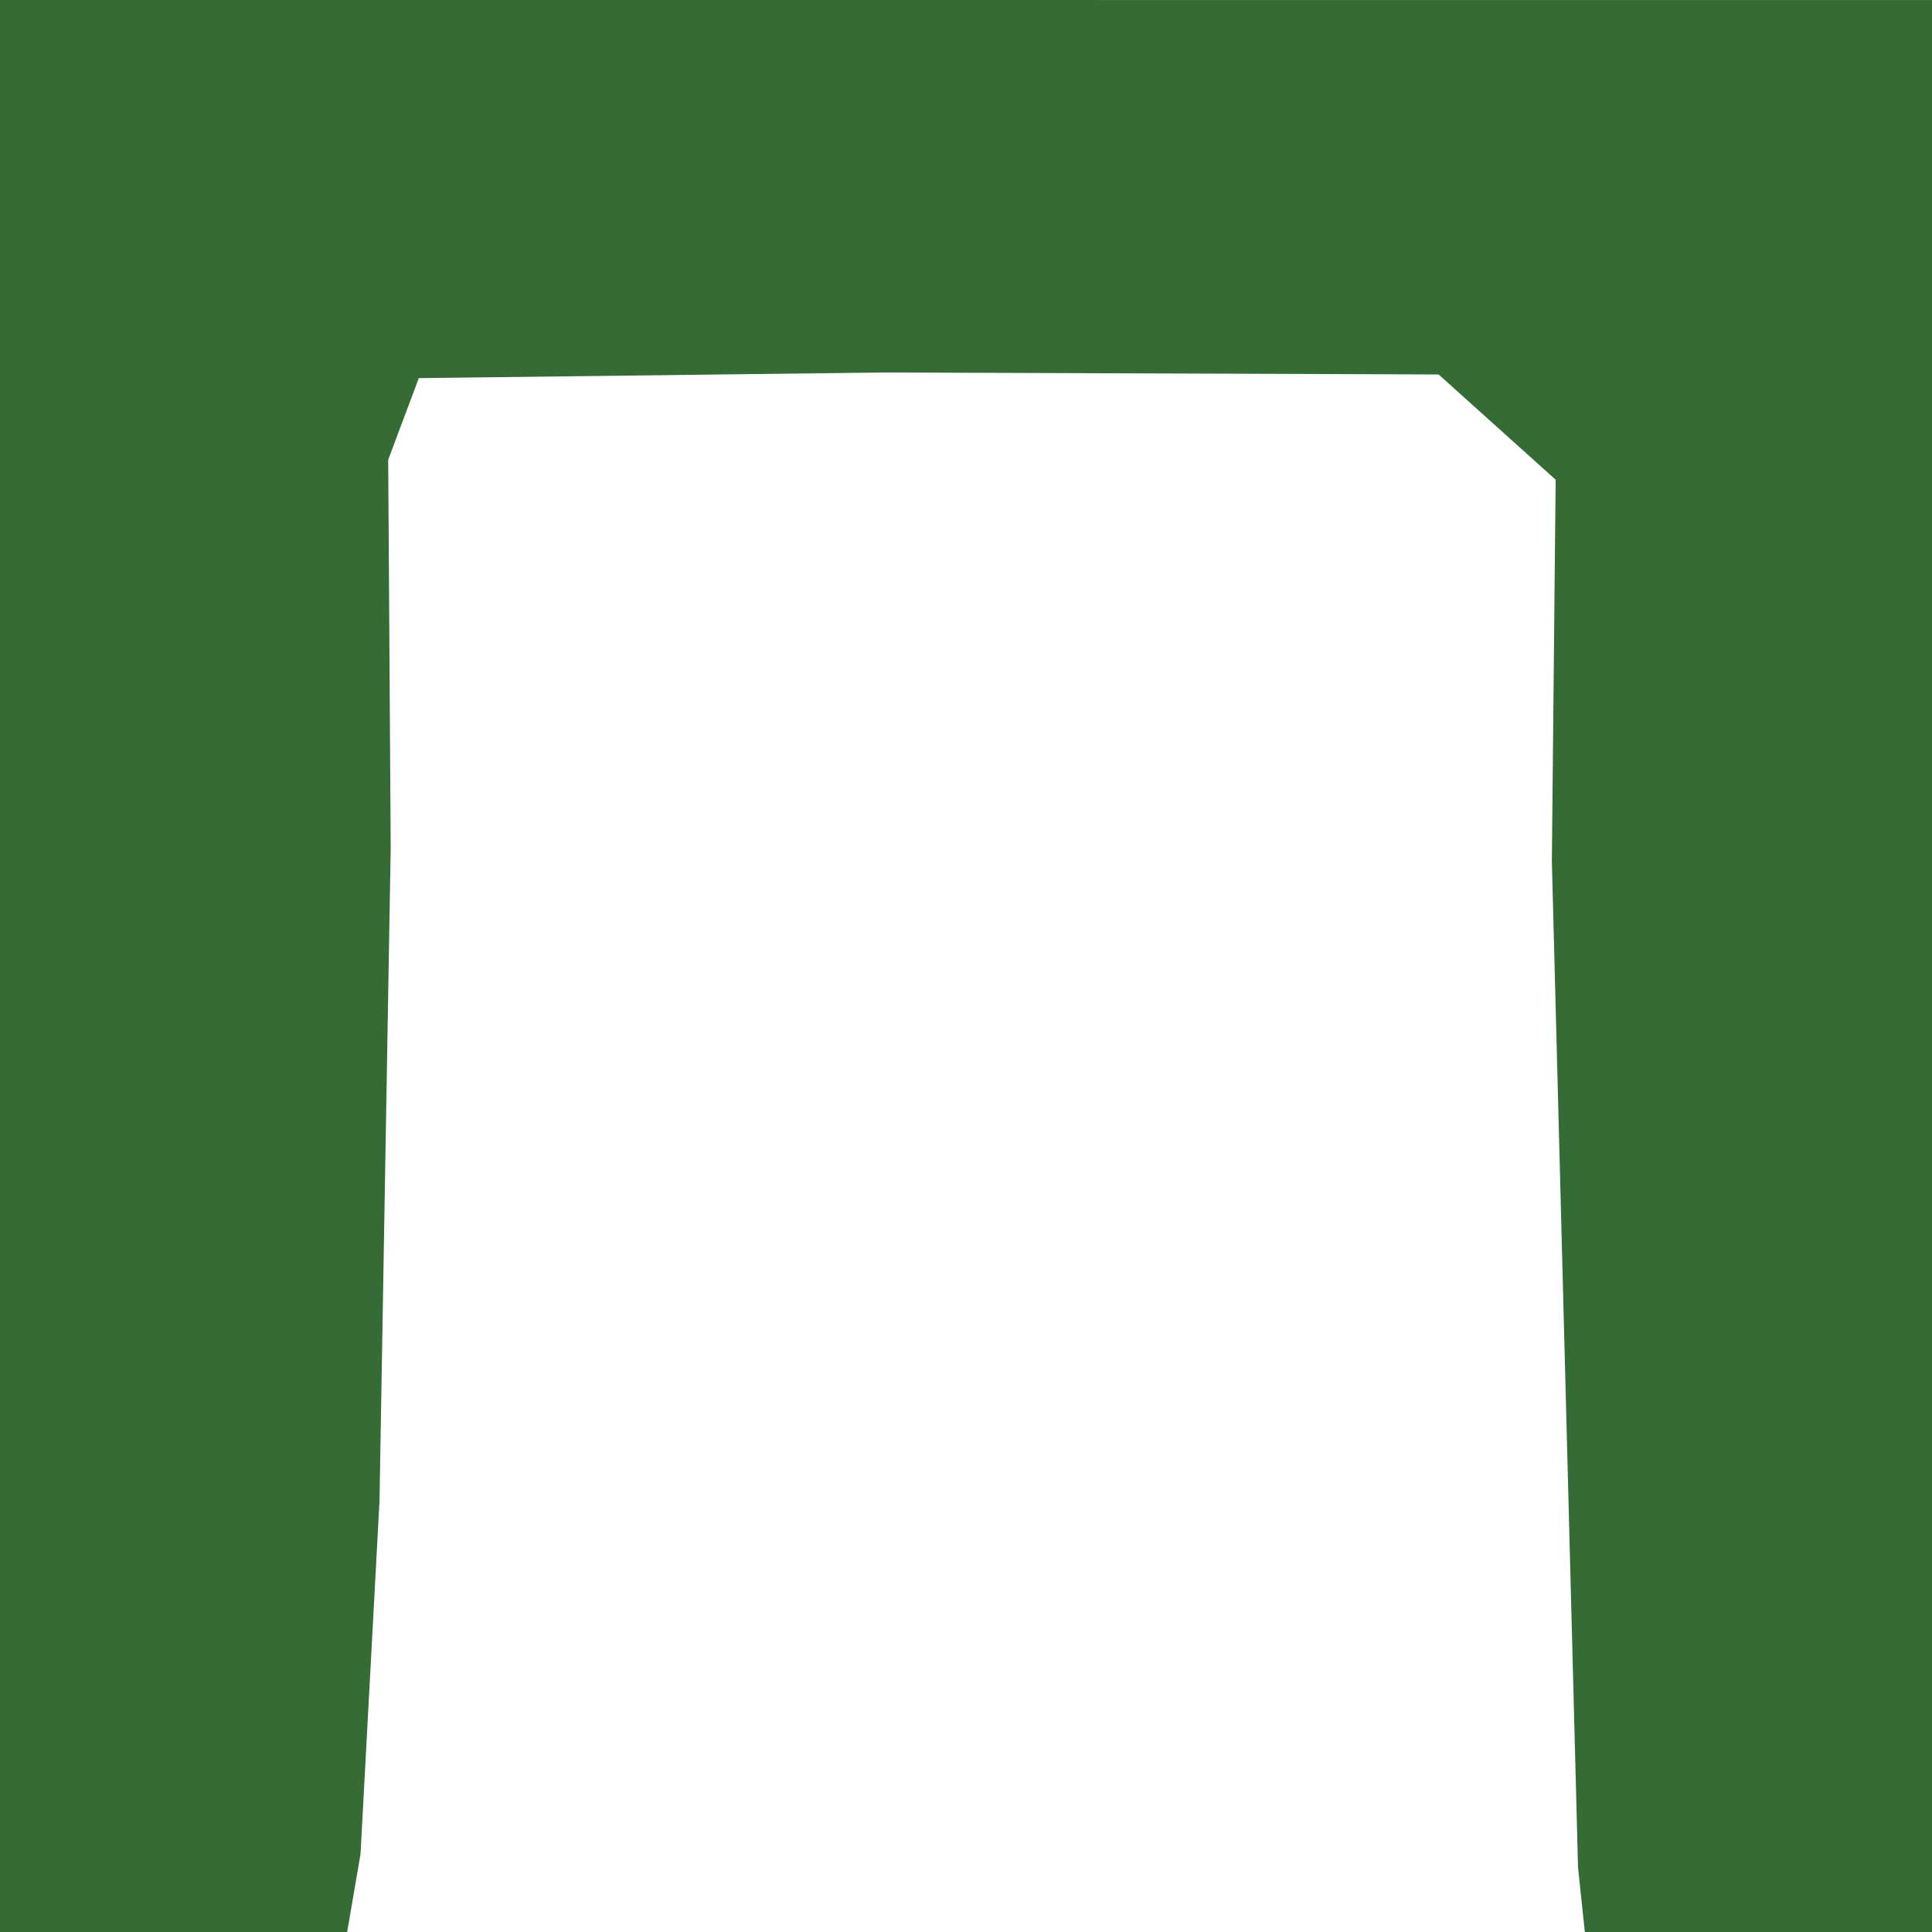
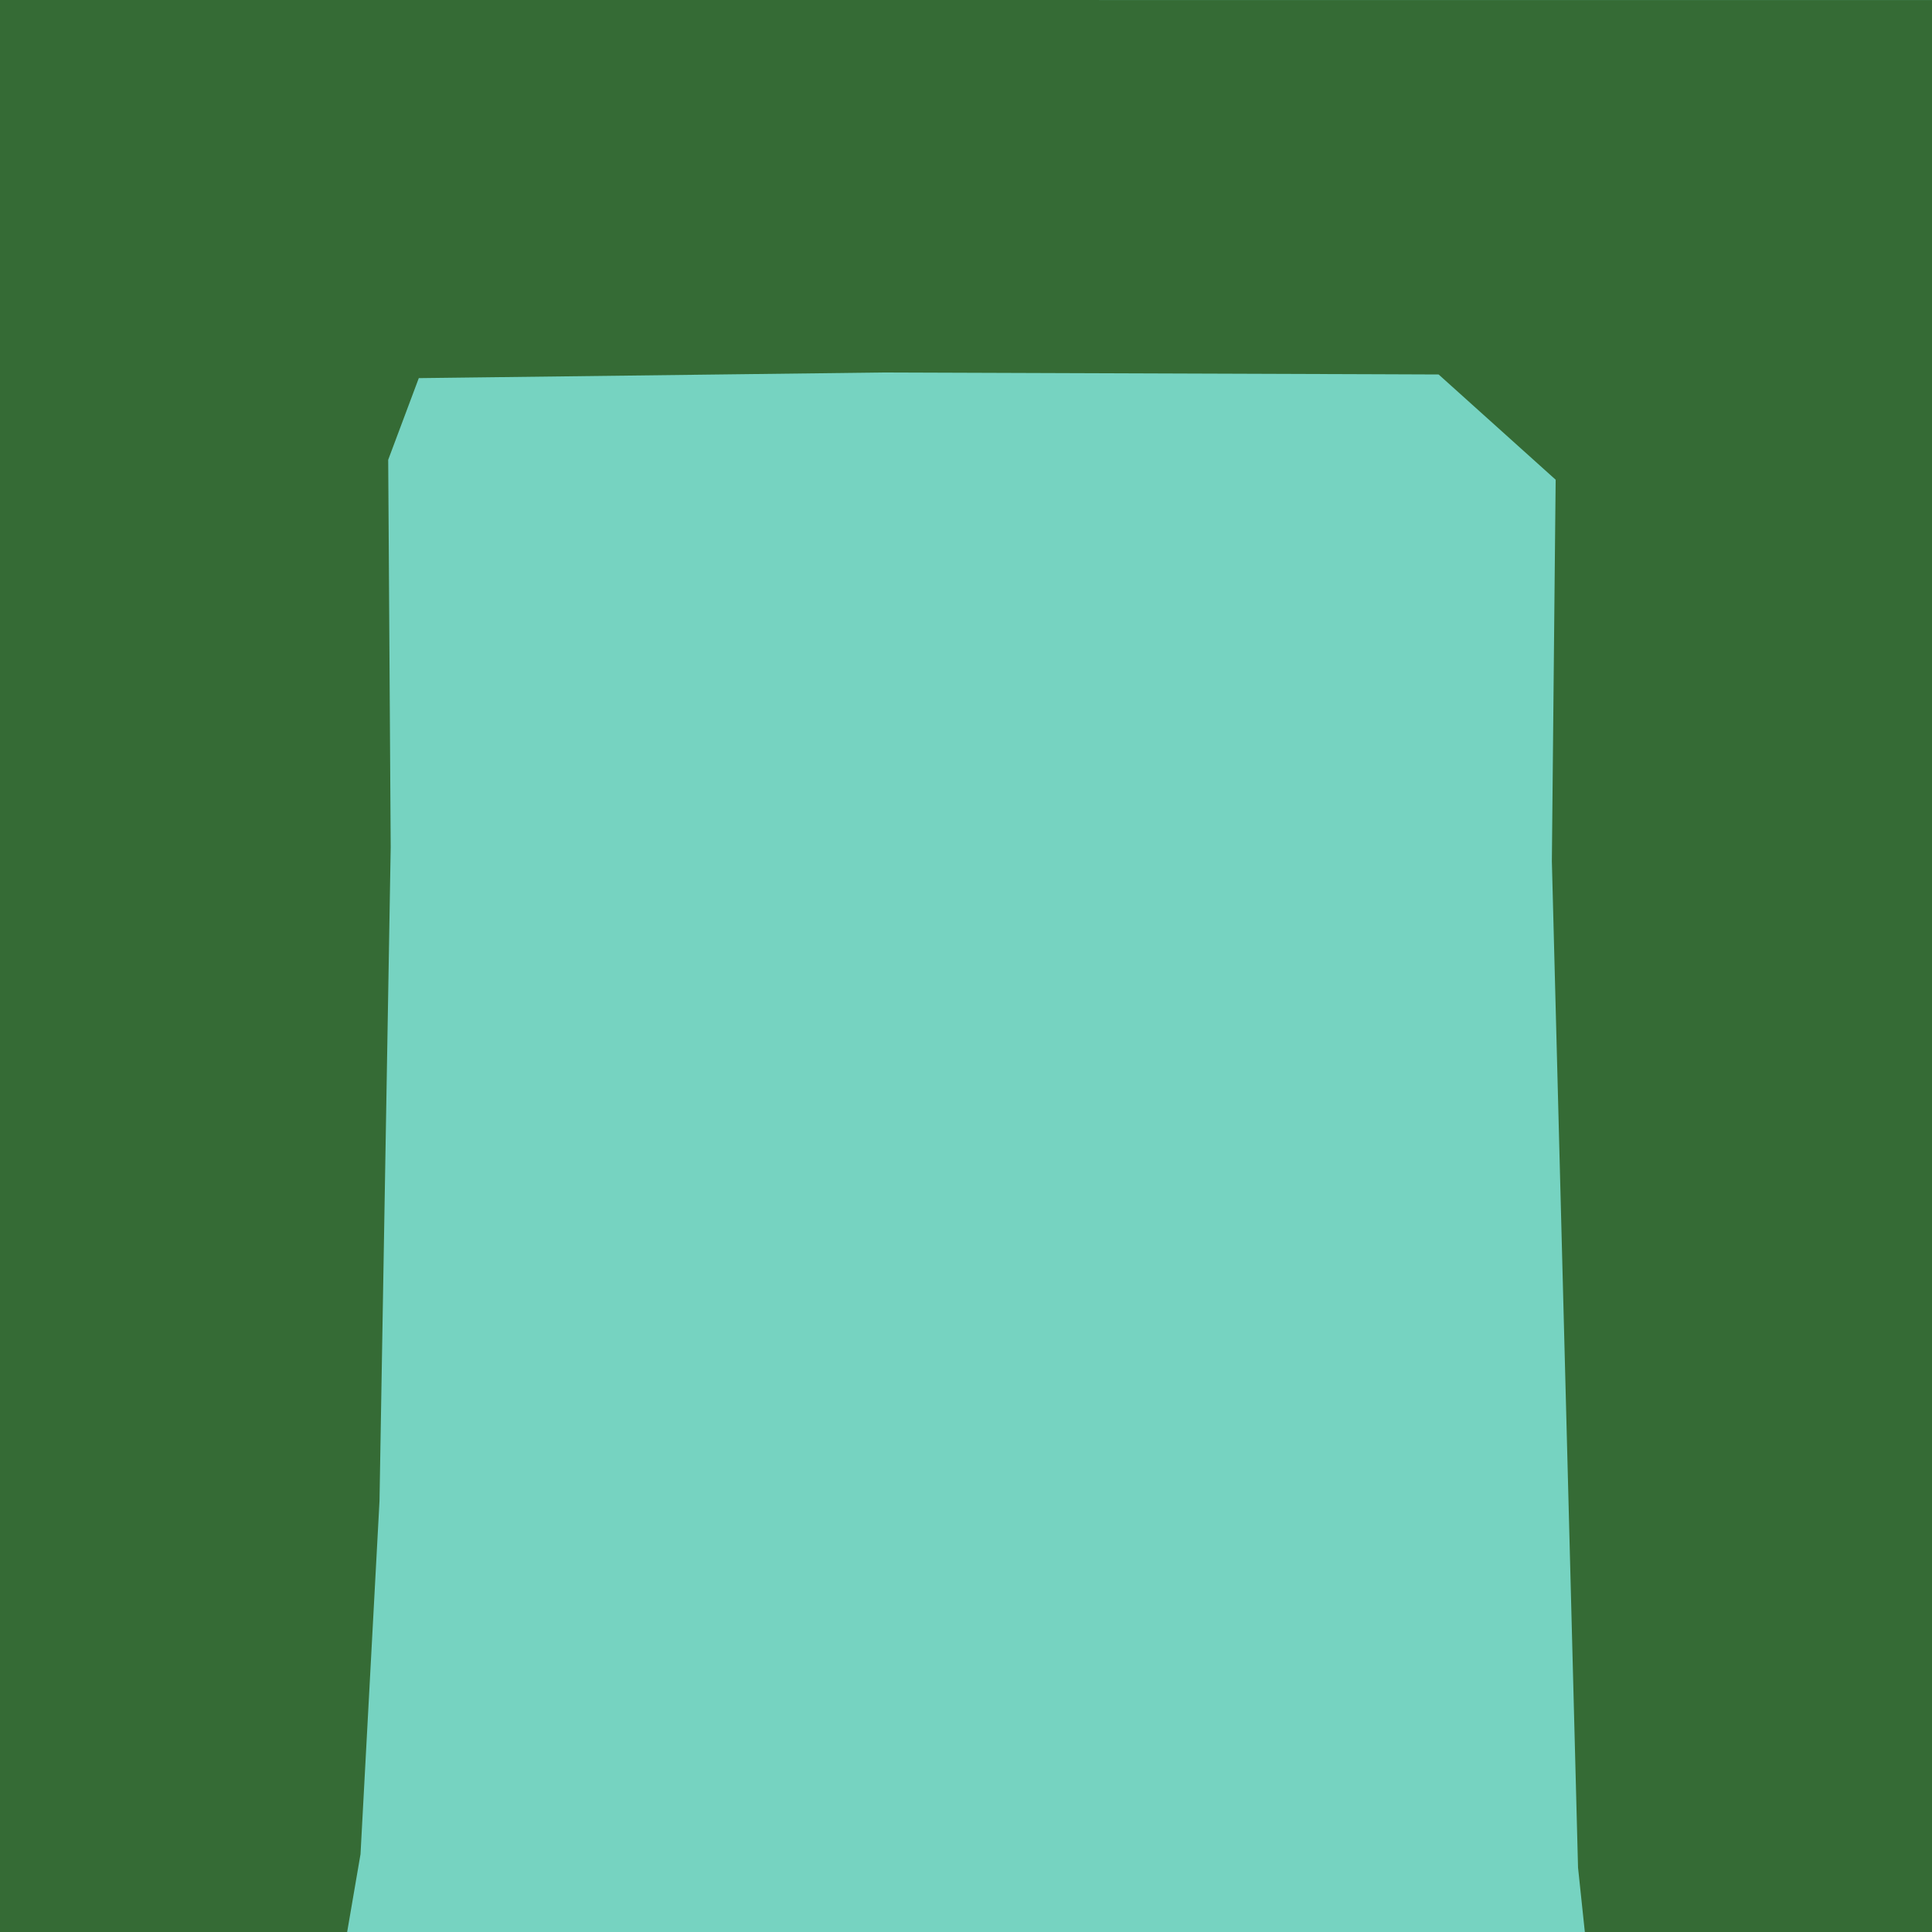
<svg xmlns="http://www.w3.org/2000/svg" width="128" height="128" version="1.1" viewBox="0 0 128 128">
+   <path d="m0 0v128h128v-128z" fill="#76d3c1" />
  <path d="m0 0v128h23l.885-5.156 1.258-23.4.742-43.312-.141-21.826-.025-3.844 2.027-5.41 3.359-.041 27.309-.332 32.809.115 4.09.016 7.754 6.973-.041 3.973-.211 21.309 1.734 66.668.451 4.27h23v-128z" fill="#356b35" />
</svg>
